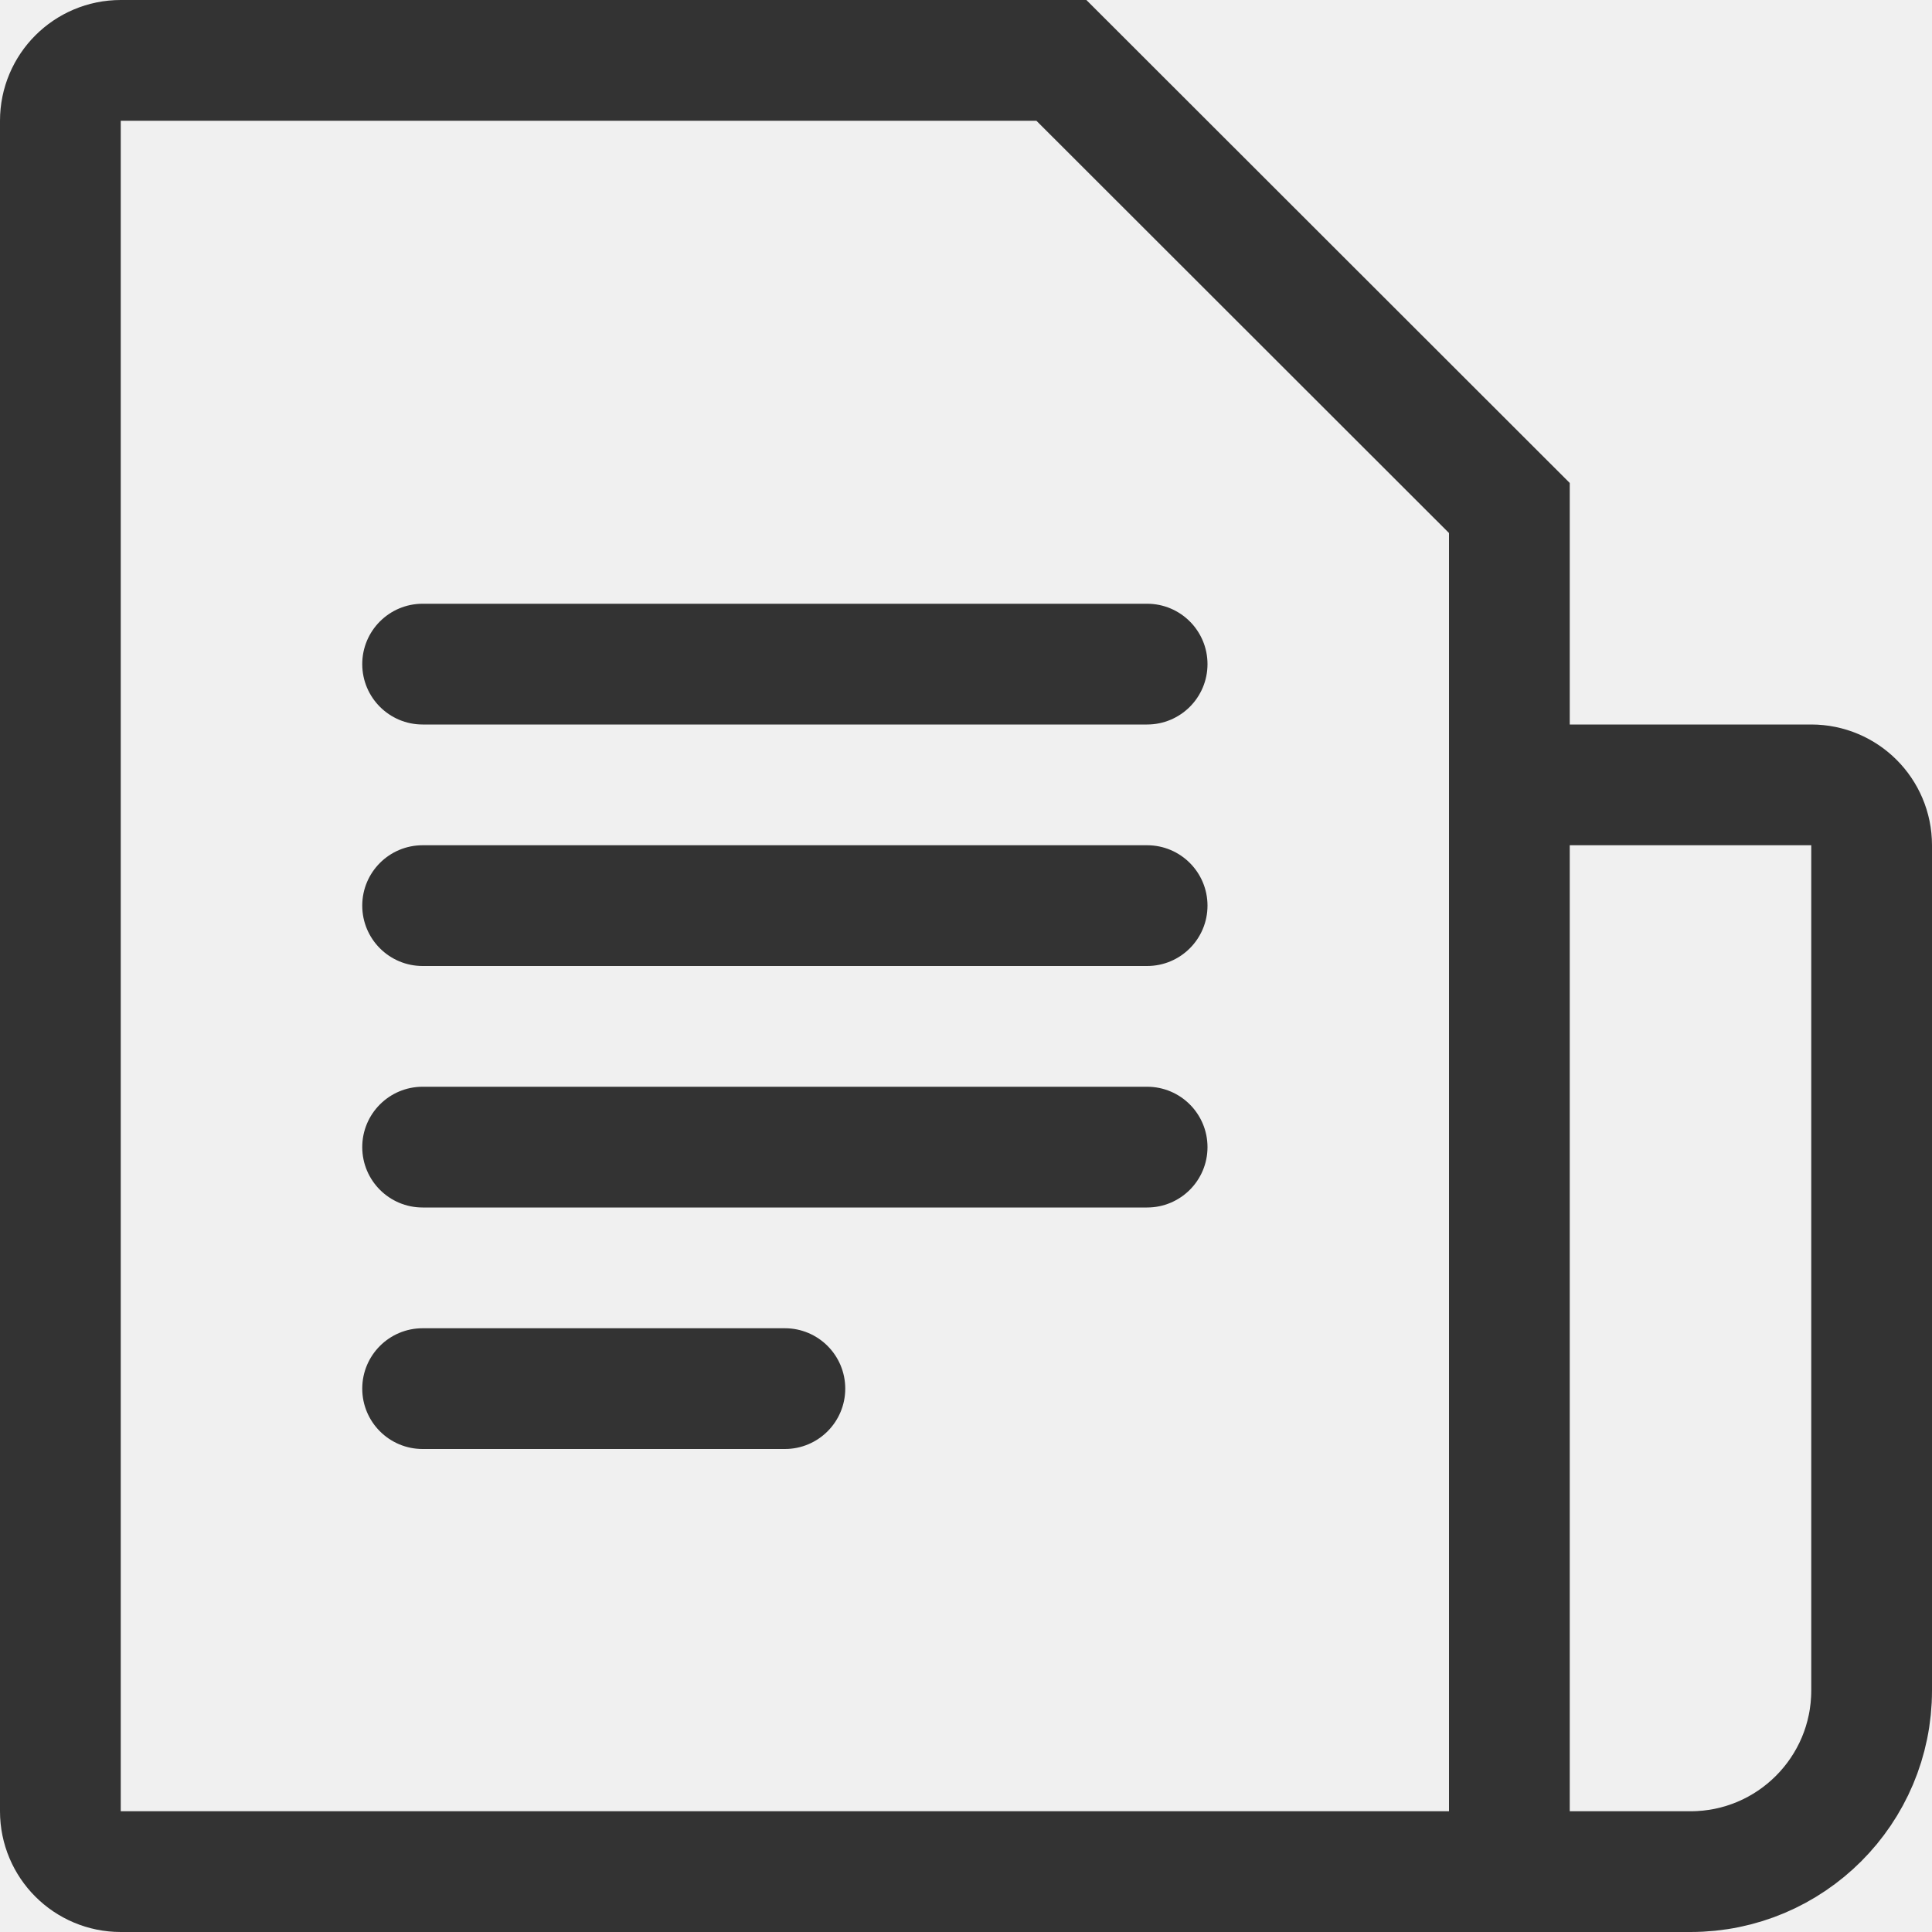
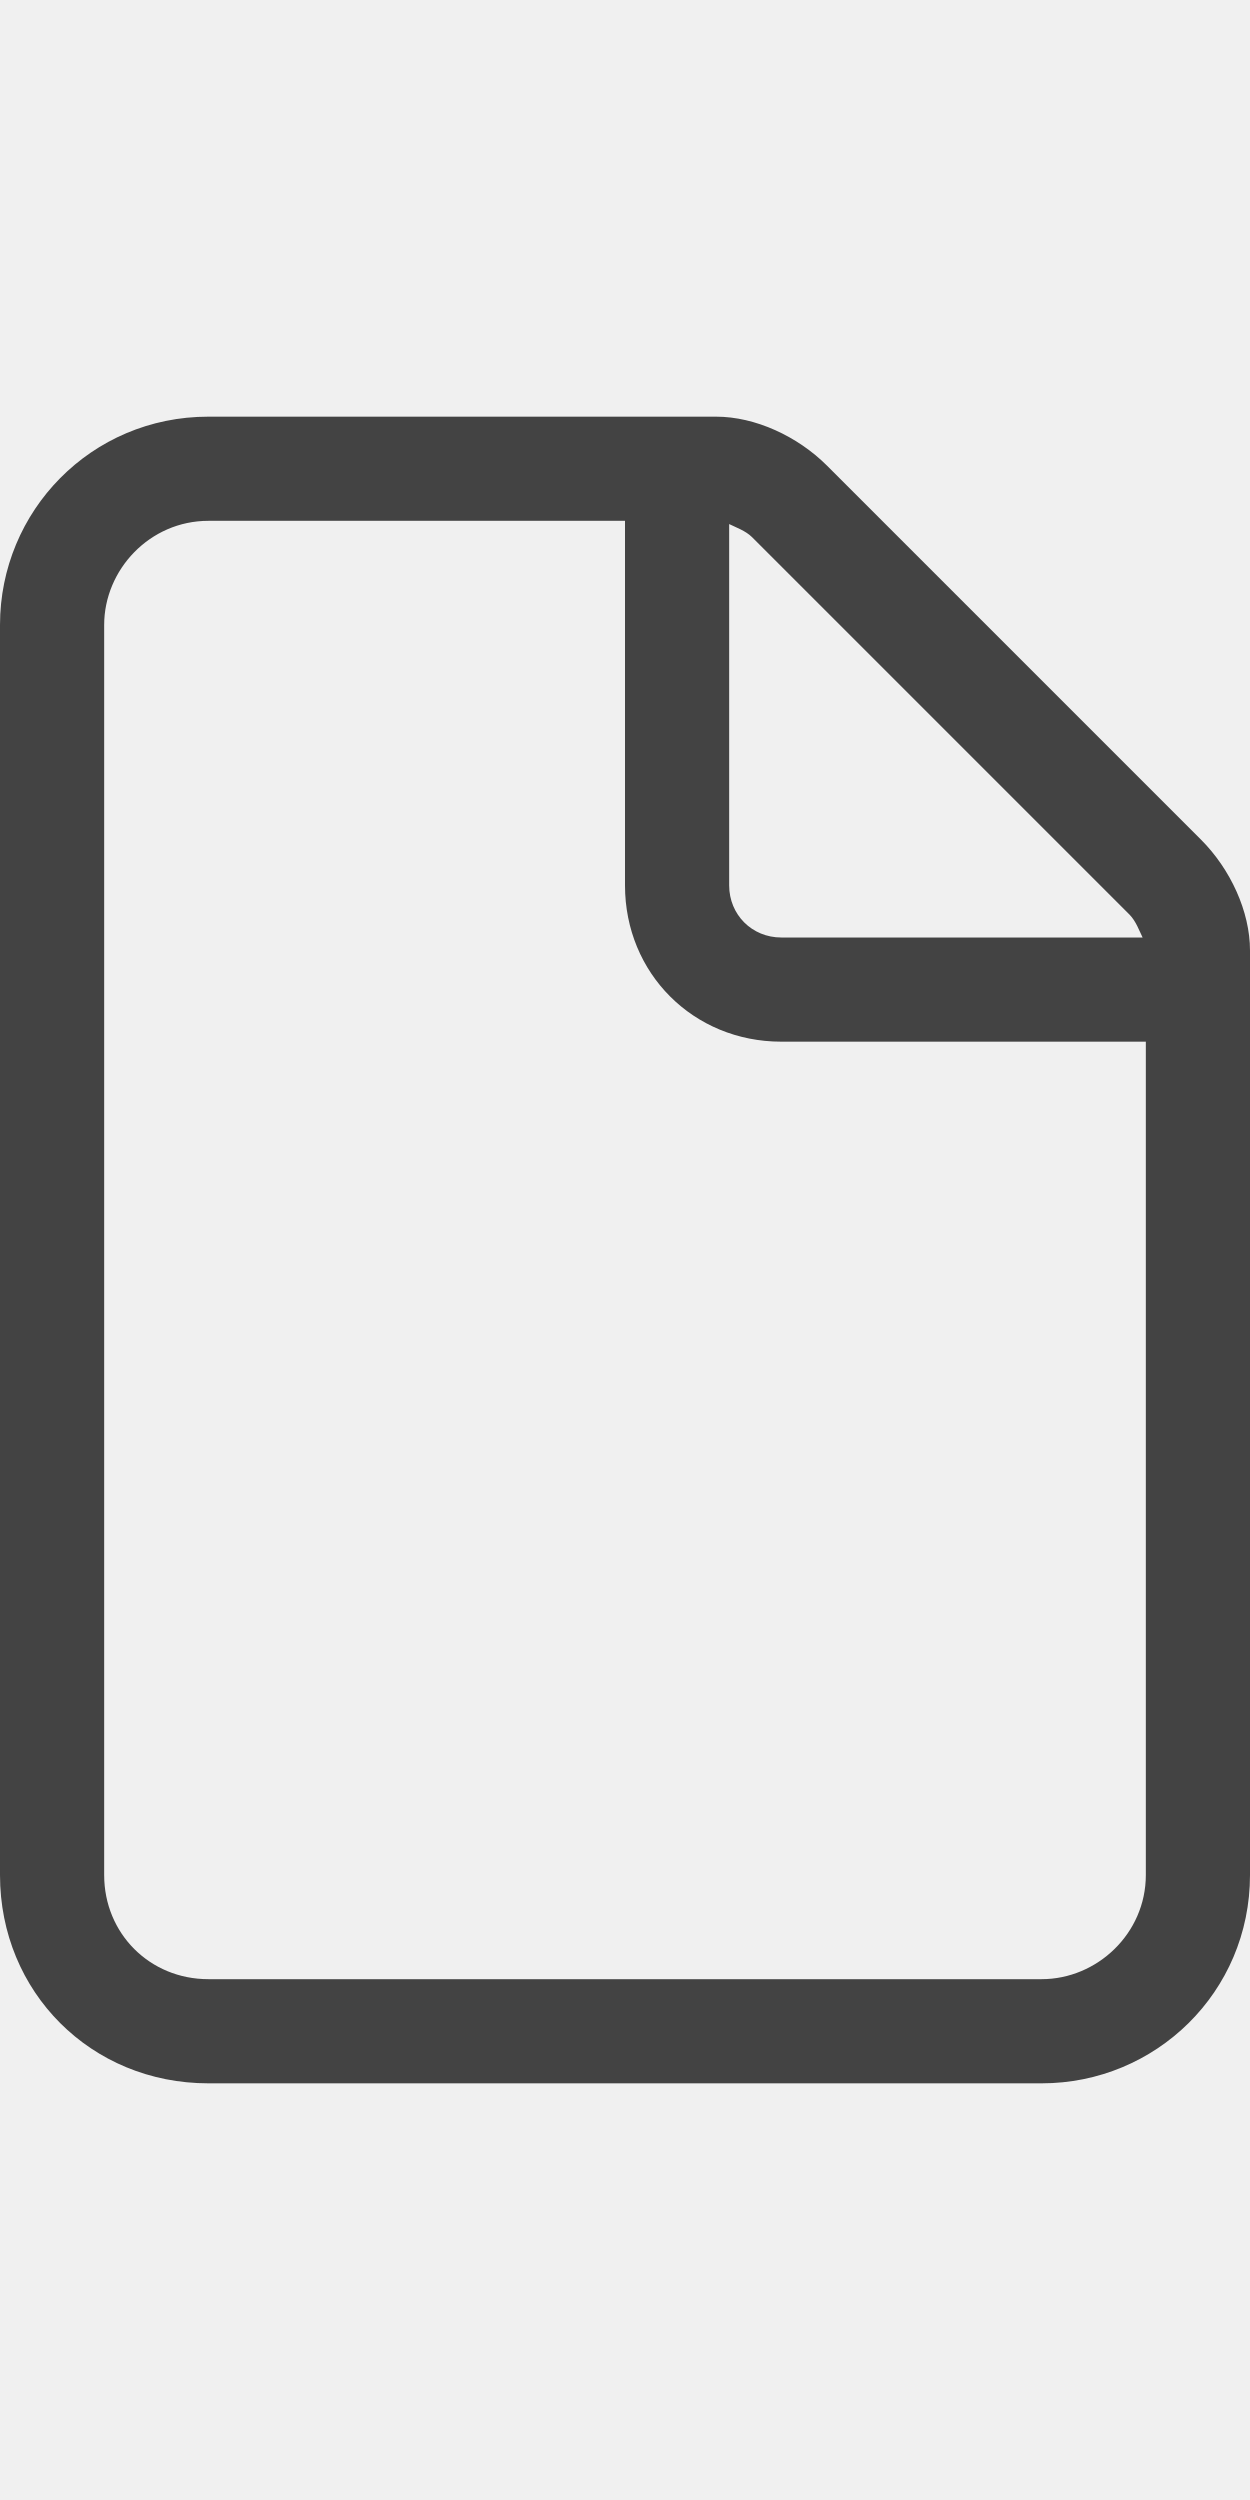
- <svg xmlns="http://www.w3.org/2000/svg" width="16" height="16">
-   <g fill="none" fill-rule="evenodd">
-     <path stroke="#333333" d="M12.5 15.5V4.207L8.79.5H1a.5.5 0 00-.5.5v14a.5.5 0 00.5.5h11.5zm0-9v9H14a1.5 1.5 0 001.5-1.5V7a.5.5 0 00-.5-.5h-2.5z" />
-     <path fill="#333333" d="M3.5 5h6a.5.5 0 010 1h-6a.5.5 0 010-1zm0 2h6a.5.5 0 010 1h-6a.5.5 0 010-1zm0 2h6a.5.5 0 010 1h-6a.5.5 0 010-1zm0 2h3a.5.5 0 110 1h-3a.5.5 0 110-1z" />
+ <svg xmlns="http://www.w3.org/2000/svg" width="12" height="24" viewBox="0 0 12 24" fill="none">
+   <g clip-path="url(#clip0_10459_14929)">
+     <path d="M11 18V10H7.5C6.656 10 6 9.344 6 8.5V5H2C1.438 5 1 5.469 1 6V18C1 18.562 1.438 19 2 19H10C10.531 19 11 18.562 11 18ZM10.969 9C10.938 8.938 10.906 8.844 10.844 8.781L7.219 5.156C7.156 5.094 7.062 5.062 7 5.031V8.5C7 8.781 7.219 9 7.5 9H10.969ZM0 6C0 4.906 0.875 4 2 4H6.875C7.25 4 7.656 4.188 7.938 4.469L11.531 8.062C11.812 8.344 12 8.75 12 9.125V18C12 19.125 11.094 20 10 20H2C0.875 20 0 19.125 0 18V6Z" fill="black" fill-opacity="0.72" />
  </g>
+   <defs>
+     <clipPath id="clip0_10459_14929">
+       <rect width="12" height="24" fill="white" />
+     </clipPath>
+   </defs>
</svg>
